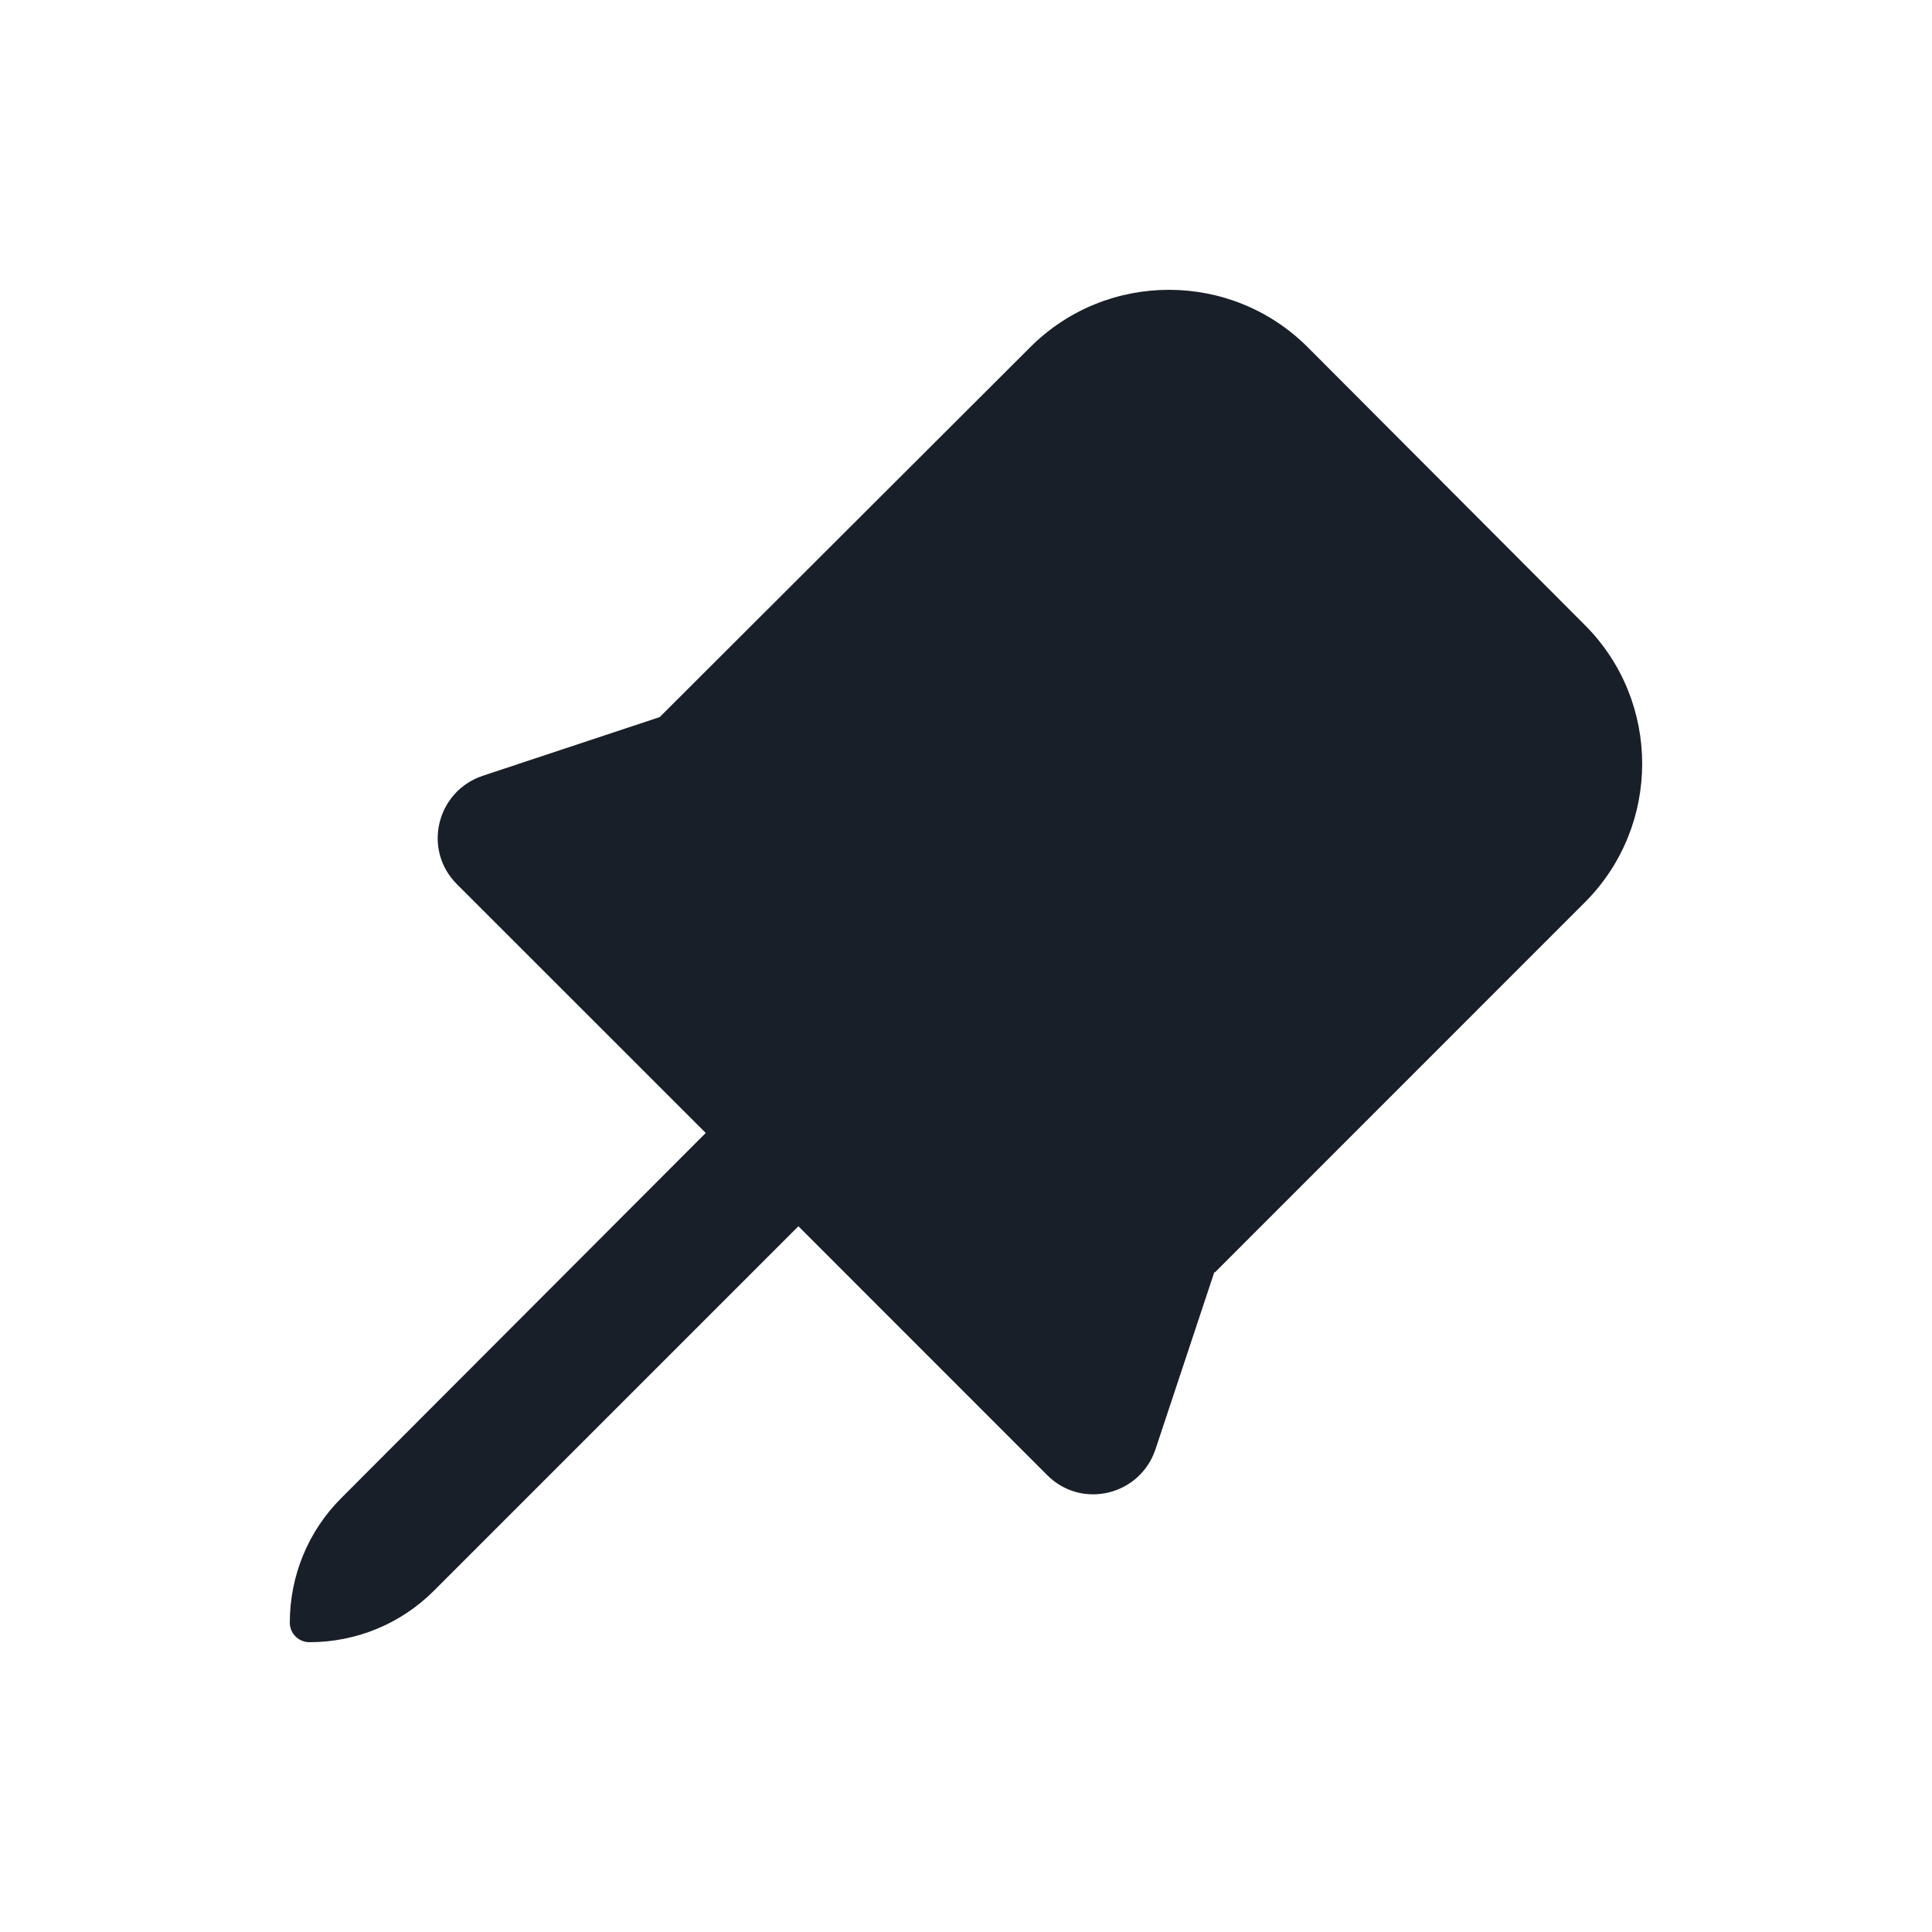
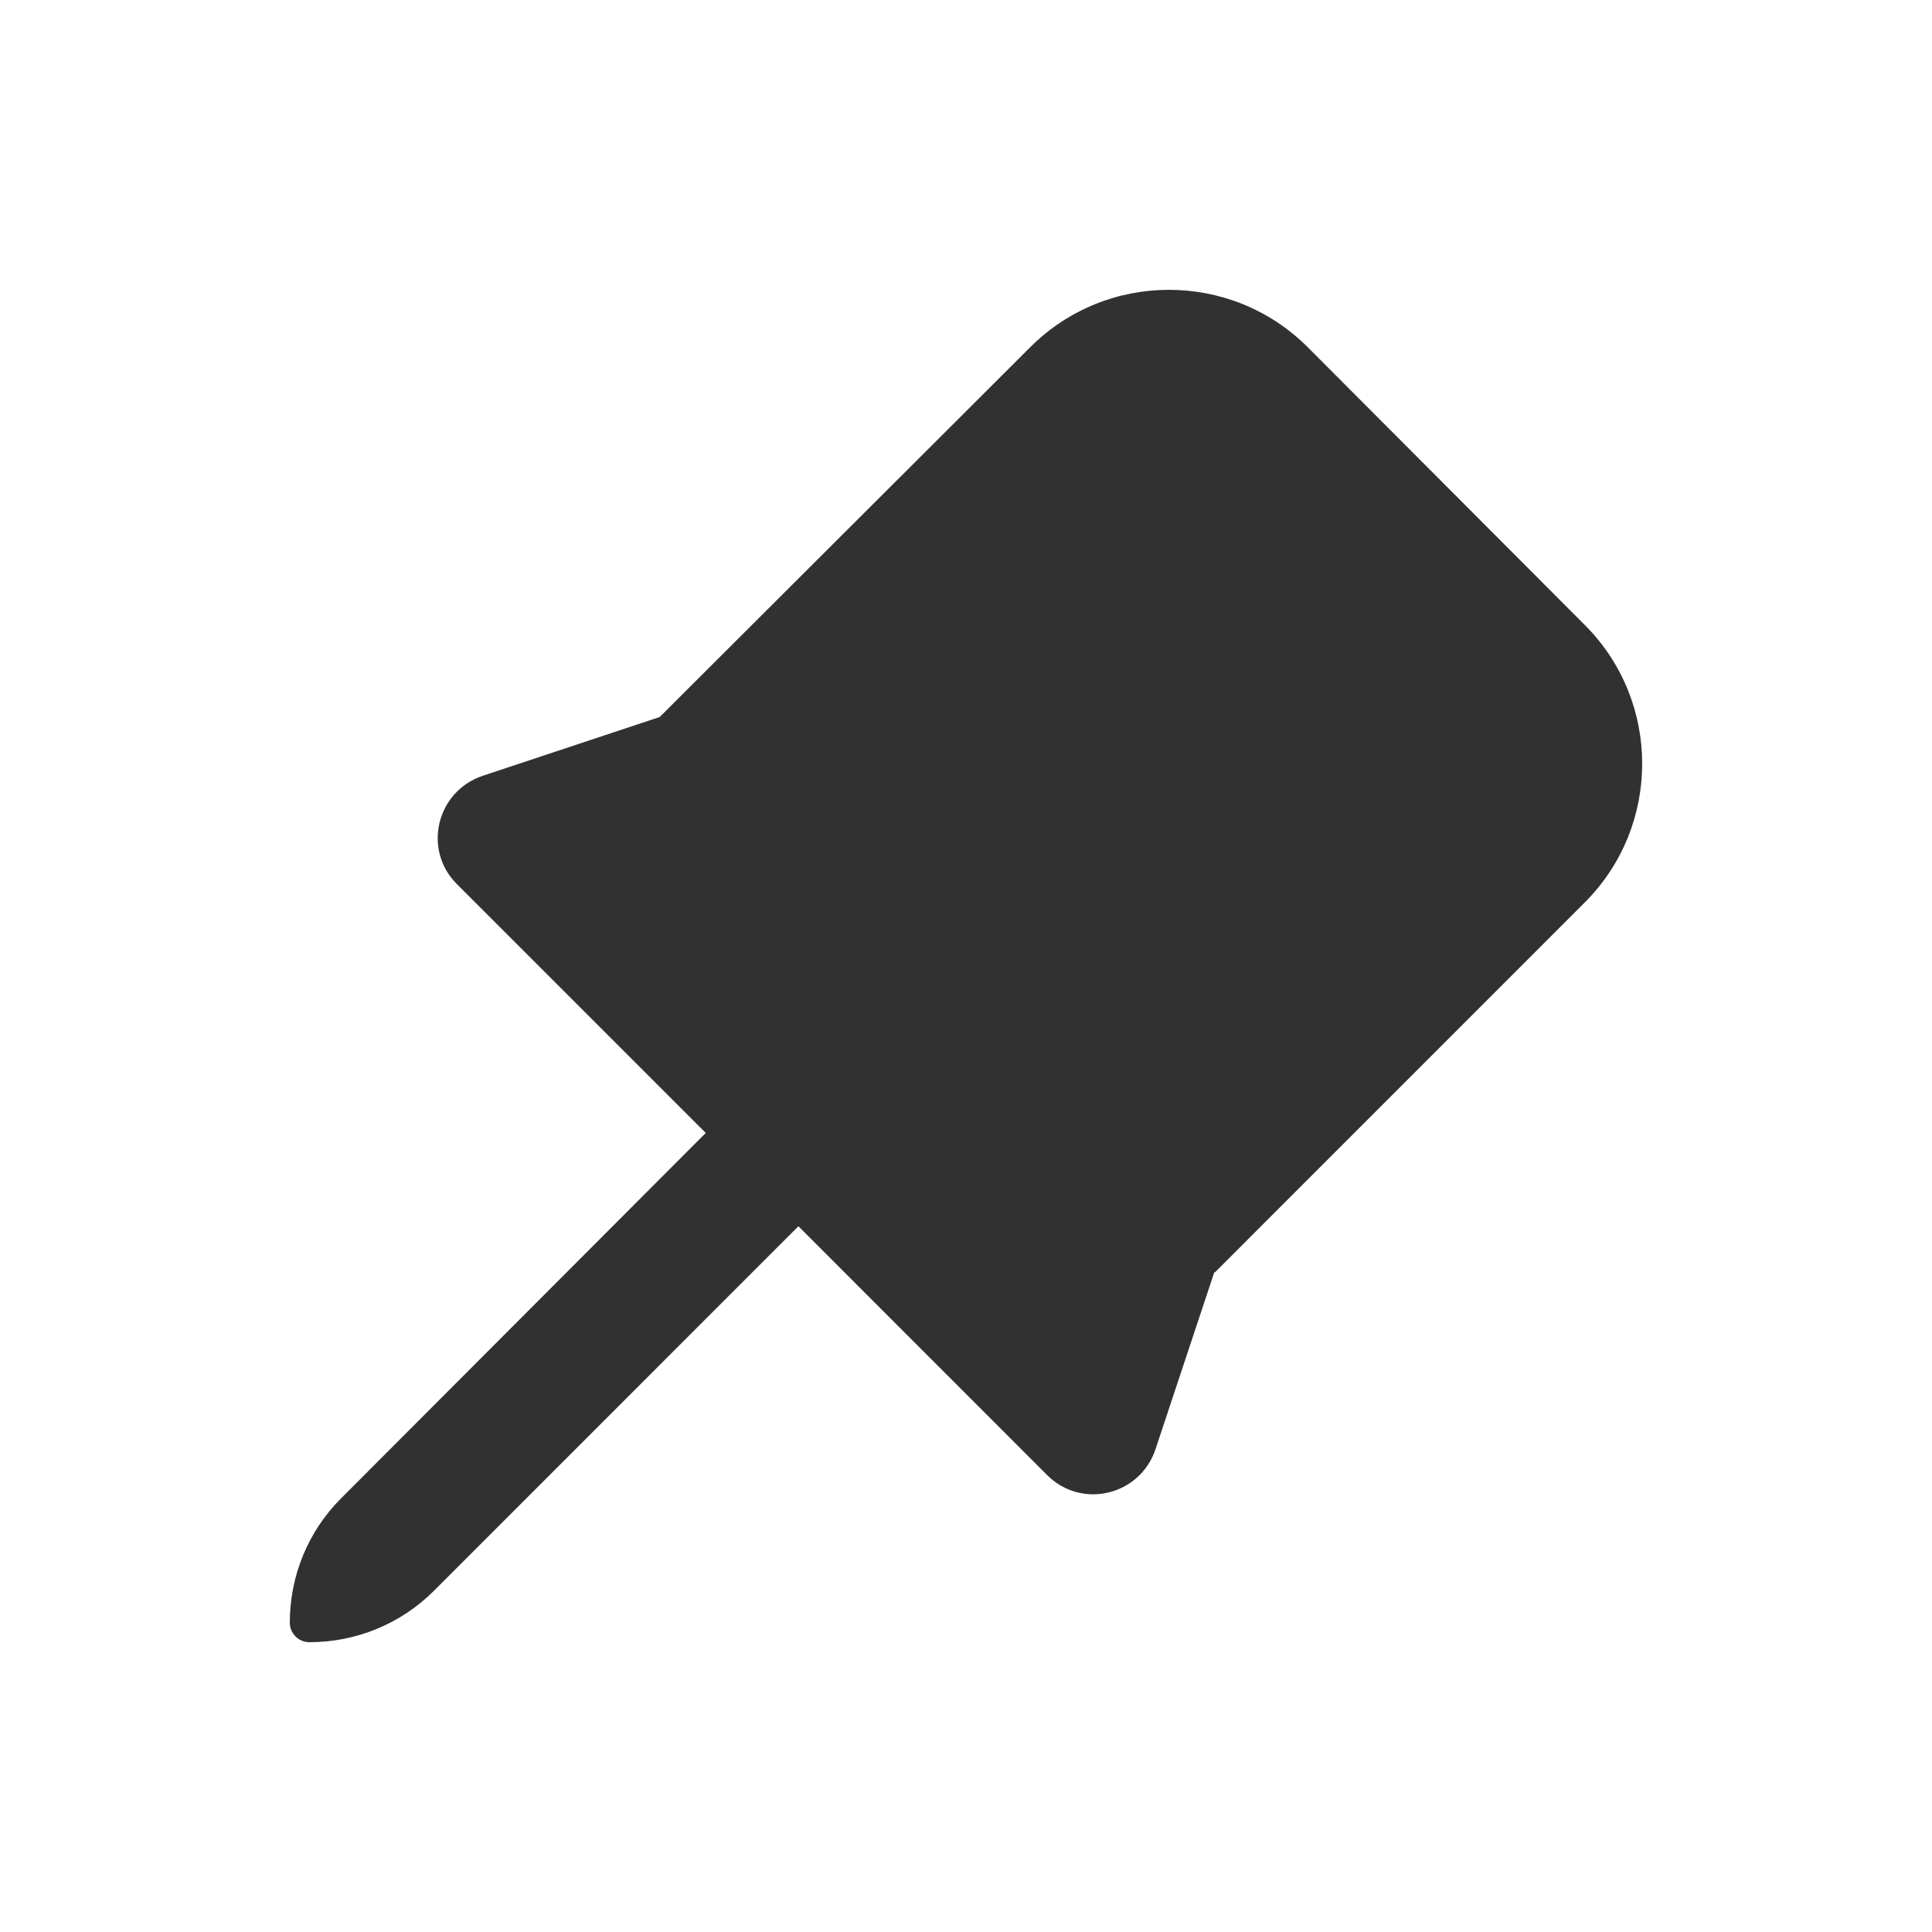
<svg xmlns="http://www.w3.org/2000/svg" width="24" height="24" viewBox="0 0 24 24" fill="none">
-   <path d="M15.093 15.805L19.688 11.209C20.637 10.26 20.637 8.714 19.688 7.765L16.244 4.312C15.294 3.363 13.748 3.363 12.799 4.312L8.195 8.908L5.994 9.638C5.423 9.832 5.247 10.554 5.675 10.983L8.767 14.074L4.238 18.611C3.827 19.022 3.6 19.577 3.6 20.157C3.6 20.291 3.709 20.4 3.844 20.4C4.423 20.4 4.978 20.173 5.389 19.762L9.918 15.233L13.009 18.325C13.438 18.754 14.16 18.577 14.353 18.006L15.084 15.805H15.093Z" fill="#191F28" />
+   <path d="M15.093 15.805L19.688 11.209C20.637 10.26 20.637 8.714 19.688 7.765L16.244 4.312C15.294 3.363 13.749 3.363 12.799 4.312L8.195 8.907L5.994 9.638C5.423 9.832 5.247 10.554 5.675 10.982L8.767 14.074L4.239 18.611C3.827 19.022 3.6 19.577 3.6 20.157C3.6 20.291 3.709 20.4 3.844 20.4C4.423 20.4 4.978 20.173 5.39 19.762L9.918 15.233L13.009 18.325C13.438 18.753 14.16 18.577 14.353 18.006L15.084 15.805H15.093Z" fill="#313131" />
</svg>
